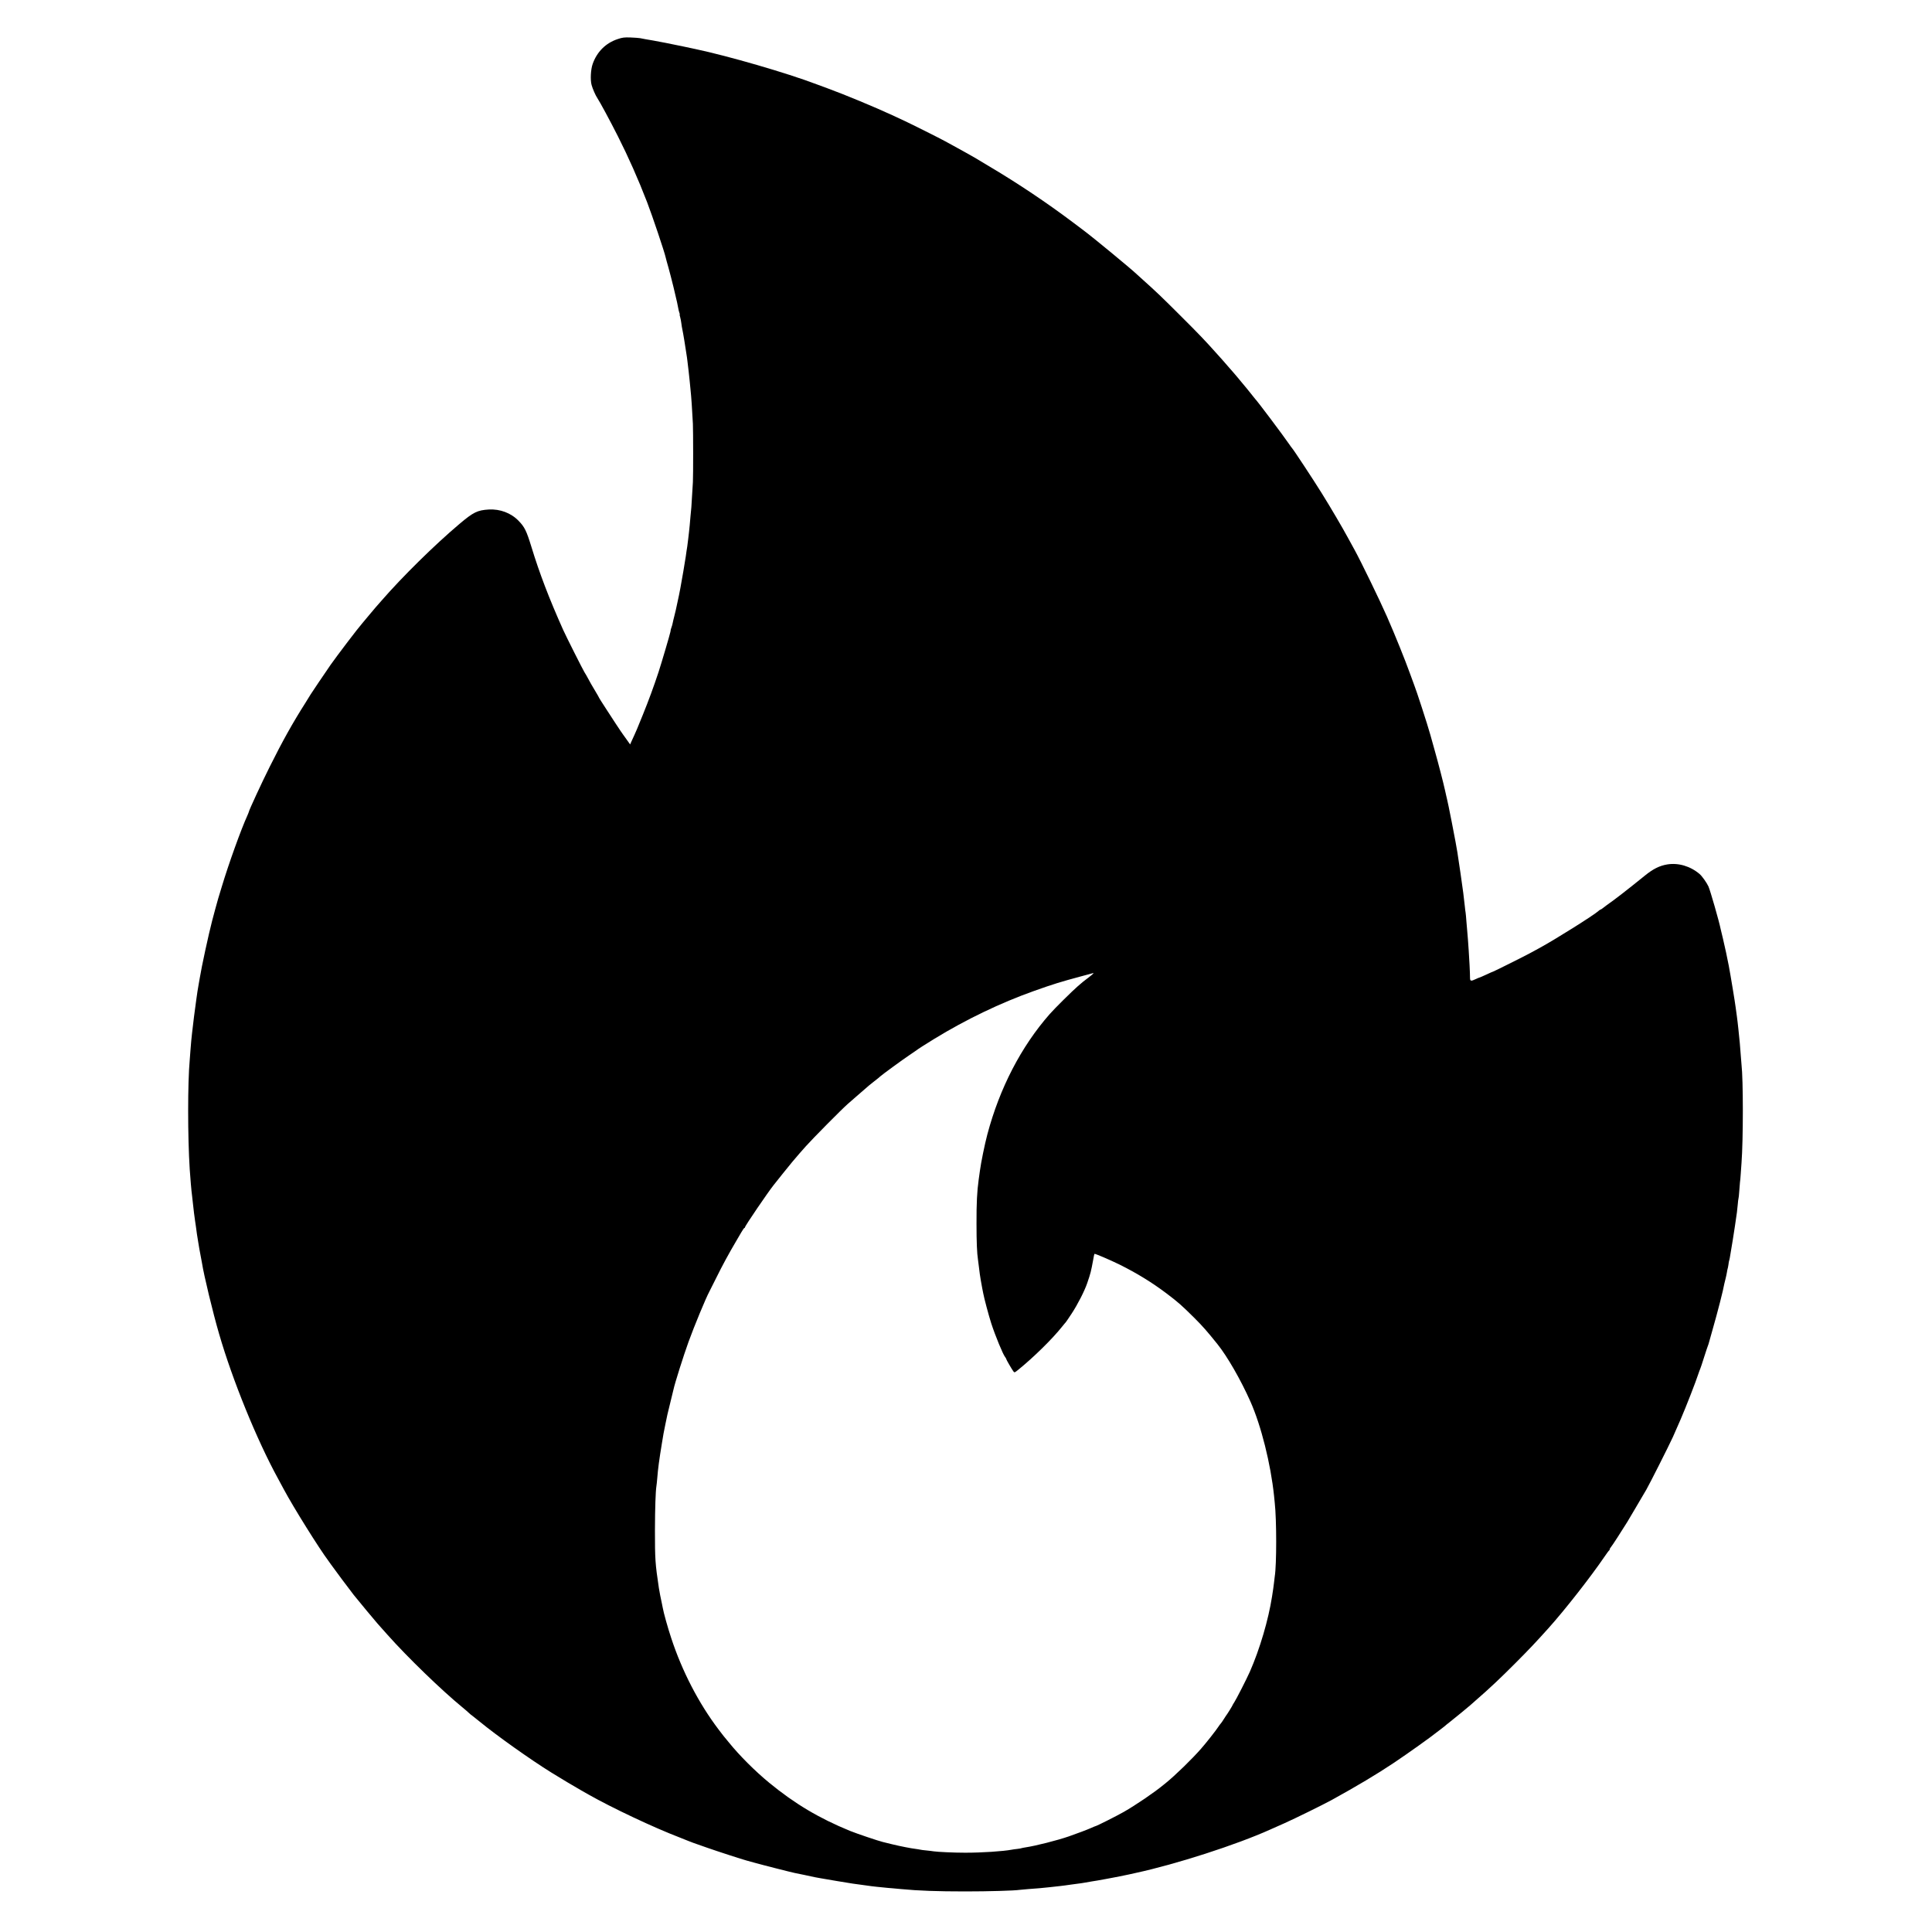
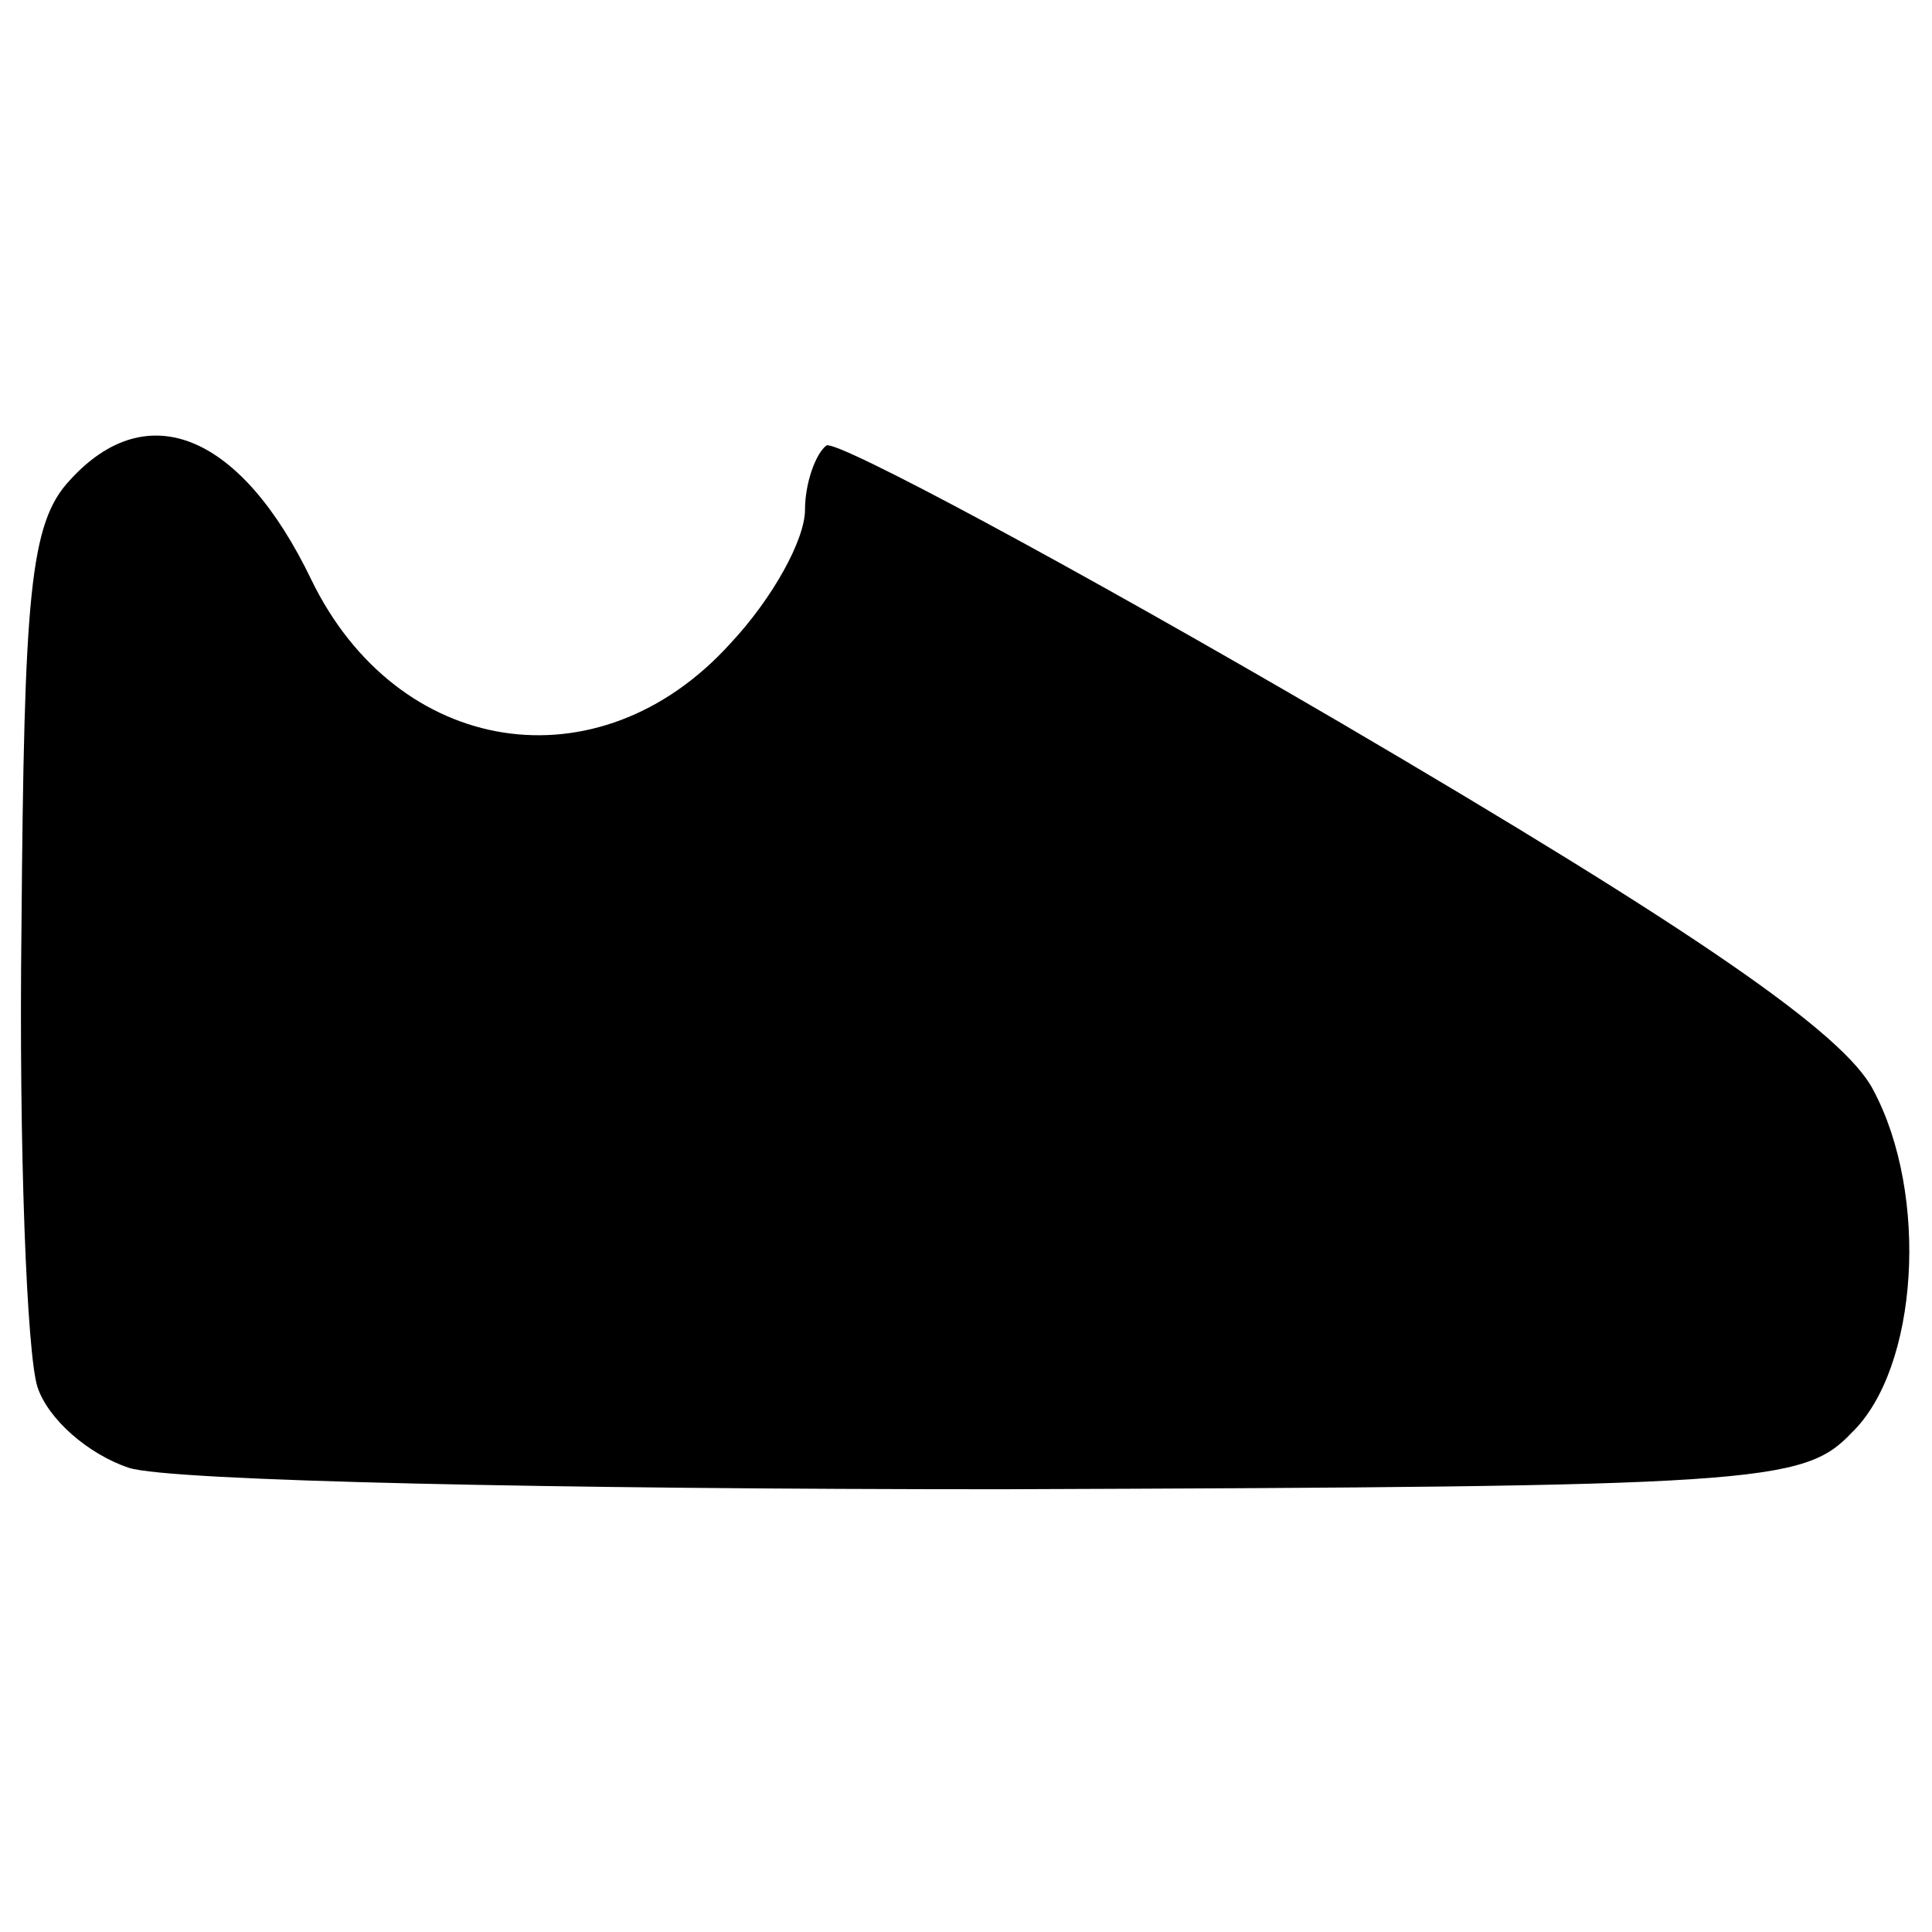
- <svg xmlns="http://www.w3.org/2000/svg" version="1.0" width="2500pt" height="2500pt" viewBox="0 0 2500 2500" preserveAspectRatio="xMidYMid meet">
-   <g transform="translate(0,2500) scale(0.1,-0.1)" fill="#000000" stroke="none">
-     <path d="M7992 24494 c-154 -51 -268 -165 -323 -322 -25 -71 -32 -204 -14 -271 12 -46 52 -138 75 -171 31 -46 163 -290 265 -492 135 -267 263 -555 378 -853 67 -174 227 -649 241 -717 3 -13 18 -70 35 -128 16 -58 46 -172 66 -255 48 -203 54 -227 61 -271 3 -20 10 -48 15 -61 5 -13 7 -23 4 -23 -2 0 1 -15 6 -32 5 -18 12 -53 15 -78 3 -25 9 -63 14 -85 5 -22 16 -85 25 -140 8 -55 20 -127 25 -160 6 -33 12 -80 15 -105 3 -25 10 -85 16 -135 6 -49 12 -109 14 -131 2 -23 6 -69 10 -103 10 -90 22 -264 31 -446 4 -101 5 -655 0 -755 -5 -95 -16 -273 -20 -325 -2 -22 -7 -74 -11 -115 -3 -41 -8 -93 -10 -115 -2 -22 -6 -61 -9 -87 -3 -27 -8 -69 -11 -95 -7 -63 -17 -133 -22 -158 -2 -11 -6 -40 -9 -65 -5 -40 -57 -345 -70 -410 -11 -53 -14 -71 -18 -92 -3 -13 -12 -57 -21 -98 -9 -41 -18 -83 -20 -93 -2 -9 -11 -44 -19 -78 -9 -33 -18 -74 -21 -89 -3 -16 -9 -39 -14 -52 -5 -13 -9 -26 -10 -30 0 -5 -1 -9 -2 -10 0 -2 -2 -12 -4 -24 -8 -40 -114 -399 -153 -519 -62 -188 -127 -365 -204 -555 -63 -158 -88 -217 -147 -344 l-17 -39 -42 59 c-23 32 -46 64 -51 71 -12 14 -172 257 -220 333 -19 30 -47 74 -63 98 -15 24 -28 45 -28 47 0 3 -19 35 -41 72 -40 65 -82 139 -120 211 -10 18 -22 38 -27 45 -10 12 -244 476 -275 547 -180 402 -305 728 -411 1075 -64 208 -88 256 -165 335 -98 102 -239 155 -386 147 -147 -9 -199 -34 -380 -187 -320 -270 -738 -682 -1006 -990 -40 -47 -76 -87 -79 -90 -3 -3 -39 -45 -80 -95 -41 -49 -82 -99 -92 -110 -59 -67 -318 -408 -408 -535 -71 -103 -254 -373 -260 -385 -3 -6 -33 -55 -68 -110 -164 -258 -296 -494 -461 -825 -100 -199 -271 -569 -271 -585 0 -3 -9 -24 -19 -48 -80 -174 -243 -627 -330 -917 -17 -58 -39 -127 -47 -155 -8 -27 -26 -90 -39 -140 -13 -49 -31 -117 -40 -150 -45 -172 -139 -606 -159 -735 -3 -19 -10 -57 -15 -85 -5 -27 -12 -70 -16 -95 -3 -25 -10 -72 -15 -105 -13 -84 -47 -357 -55 -435 -3 -36 -8 -79 -10 -95 -2 -17 -6 -71 -10 -120 -3 -50 -8 -109 -10 -132 -27 -293 -27 -992 0 -1413 7 -110 22 -285 30 -340 3 -19 7 -60 10 -90 8 -76 24 -211 29 -236 2 -12 7 -45 11 -75 6 -52 20 -145 30 -202 3 -15 9 -55 15 -90 6 -34 15 -82 20 -107 5 -25 11 -58 14 -75 23 -151 140 -638 221 -915 172 -595 488 -1372 761 -1870 22 -41 57 -105 76 -141 125 -234 458 -767 577 -925 9 -12 23 -32 31 -44 25 -37 257 -348 297 -398 68 -85 277 -336 308 -371 16 -19 35 -39 40 -45 6 -6 46 -52 90 -101 257 -289 699 -717 970 -939 33 -27 70 -59 81 -70 12 -12 34 -30 50 -41 15 -11 58 -45 94 -75 214 -176 657 -491 925 -657 92 -58 329 -199 385 -230 30 -17 73 -41 95 -54 303 -172 847 -429 1185 -558 47 -18 94 -37 105 -42 11 -5 40 -16 65 -25 25 -9 108 -38 185 -65 119 -42 457 -152 505 -164 8 -3 49 -14 90 -25 110 -31 496 -129 533 -136 18 -3 73 -14 122 -25 50 -11 113 -25 140 -30 28 -5 59 -11 71 -13 47 -9 382 -65 419 -70 22 -3 72 -10 110 -15 120 -17 159 -22 200 -26 22 -2 63 -6 90 -9 28 -3 77 -8 110 -10 33 -3 87 -8 120 -11 218 -21 464 -30 825 -30 303 0 638 10 701 20 13 2 62 6 109 10 127 9 186 14 285 25 50 6 110 13 135 15 41 5 83 10 150 20 14 2 48 7 75 10 28 3 73 10 100 15 28 5 64 11 80 14 29 4 119 19 180 31 17 3 53 10 80 15 41 7 160 31 225 45 8 2 47 10 85 19 521 112 1305 365 1740 561 17 7 98 43 180 80 144 64 501 240 615 302 325 179 587 335 805 481 181 121 488 340 560 399 6 5 28 22 50 38 22 17 42 32 45 35 3 4 39 33 80 65 71 56 232 188 256 210 6 6 37 33 70 62 178 154 318 286 519 488 176 177 252 257 421 445 214 238 550 668 725 925 30 44 57 81 62 83 4 2 7 9 7 15 0 6 8 20 18 31 15 17 129 193 209 322 13 20 178 302 247 419 43 75 290 564 343 680 31 70 43 97 101 230 65 150 198 491 228 585 8 25 19 54 24 65 5 11 28 79 50 150 23 72 45 139 50 150 5 11 10 29 13 40 3 11 23 83 45 160 71 248 140 518 155 605 3 14 10 43 16 65 6 22 13 58 17 80 3 22 8 43 9 46 2 3 7 28 11 55 3 27 8 52 10 55 2 3 5 19 8 35 30 178 49 292 66 409 28 188 28 189 36 275 3 41 8 78 10 82 2 3 7 46 10 95 3 48 7 99 9 113 3 14 7 63 10 110 4 47 8 110 10 140 23 304 23 1080 0 1275 -2 17 -6 73 -10 125 -7 107 -15 189 -30 330 -2 19 -7 60 -10 90 -3 30 -8 66 -10 80 -2 14 -9 63 -15 110 -9 72 -66 418 -90 545 -18 96 -51 248 -75 349 -15 60 -28 116 -30 125 -18 93 -135 501 -158 551 -22 48 -84 135 -114 160 -121 103 -276 148 -421 124 -99 -17 -181 -58 -287 -144 -225 -182 -385 -307 -493 -382 -18 -13 -42 -31 -54 -41 -11 -9 -24 -17 -28 -17 -3 0 -15 -8 -26 -18 -57 -53 -567 -373 -759 -477 -38 -21 -95 -52 -125 -68 -61 -34 -468 -237 -474 -237 -3 0 -44 -18 -91 -40 -47 -22 -89 -40 -93 -40 -4 -1 -25 -9 -47 -20 -61 -29 -73 -27 -73 18 1 45 -11 275 -17 352 -2 30 -7 95 -10 143 -3 48 -8 102 -10 120 -2 18 -6 70 -10 117 -3 47 -8 96 -10 110 -3 14 -7 50 -10 80 -14 135 -22 192 -56 430 -42 285 -44 299 -65 410 -26 140 -74 385 -89 455 -23 108 -24 109 -29 130 -3 11 -11 49 -19 85 -22 99 -81 328 -128 495 -23 83 -50 179 -60 215 -36 131 -185 588 -209 645 -5 11 -30 79 -55 150 -65 180 -190 491 -297 735 -92 210 -341 722 -420 865 -25 44 -63 114 -85 155 -74 137 -224 392 -341 580 -105 169 -368 568 -382 580 -4 3 -21 28 -40 55 -70 103 -416 564 -440 585 -3 3 -21 25 -40 50 -19 25 -48 61 -65 81 -16 19 -39 46 -50 60 -38 47 -120 144 -125 149 -3 3 -34 39 -70 80 -36 41 -69 80 -75 86 -5 6 -41 46 -80 89 -141 158 -224 245 -460 480 -235 235 -323 319 -481 460 -43 39 -85 77 -94 85 -74 70 -559 470 -676 557 -16 12 -82 61 -146 110 -333 250 -698 495 -1063 712 -93 56 -177 106 -185 111 -33 20 -230 130 -295 165 -38 21 -88 48 -110 60 -51 29 -439 223 -525 263 -36 17 -105 49 -155 72 -218 101 -612 265 -831 345 -55 20 -121 45 -149 55 -387 147 -1140 365 -1565 455 -8 2 -80 17 -160 34 -137 29 -335 68 -390 77 -65 11 -132 22 -167 30 -16 3 -71 7 -123 9 -81 3 -106 0 -168 -21z m6154 -12093 c-3 -4 -31 -28 -63 -52 -32 -24 -63 -48 -70 -54 -6 -5 -37 -32 -70 -60 -64 -55 -296 -284 -358 -355 -370 -420 -650 -960 -809 -1560 -33 -124 -82 -363 -96 -470 -6 -47 -13 -98 -16 -115 -21 -150 -29 -305 -28 -570 0 -237 6 -380 19 -465 2 -14 6 -45 9 -70 13 -107 17 -138 27 -195 5 -33 14 -80 19 -105 5 -25 12 -56 14 -70 10 -57 70 -283 103 -385 52 -160 152 -403 180 -436 7 -8 13 -19 13 -23 0 -9 71 -131 93 -161 14 -19 16 -18 63 20 202 164 443 401 569 560 22 28 43 52 46 55 3 3 38 54 78 115 75 114 164 288 199 390 45 131 50 153 77 299 7 43 15 80 17 81 6 6 199 -77 322 -137 227 -113 420 -231 615 -378 148 -112 197 -156 352 -310 109 -108 170 -178 301 -341 129 -160 303 -463 428 -744 139 -312 263 -809 306 -1220 2 -27 7 -68 9 -90 25 -224 25 -803 0 -956 -2 -13 -7 -51 -10 -84 -8 -67 -9 -70 -25 -175 -47 -301 -158 -678 -286 -970 -40 -91 -181 -367 -204 -400 -11 -16 -20 -31 -20 -34 0 -5 -72 -122 -88 -141 -4 -5 -18 -27 -31 -48 -13 -21 -28 -43 -35 -50 -6 -6 -19 -24 -29 -39 -26 -42 -162 -215 -226 -287 -114 -131 -333 -344 -459 -446 -7 -5 -18 -14 -25 -20 -124 -102 -358 -261 -517 -352 -95 -54 -352 -183 -364 -183 -3 0 -29 -11 -58 -24 -49 -22 -176 -70 -288 -109 -147 -51 -431 -123 -560 -142 -24 -4 -47 -8 -51 -10 -3 -2 -28 -7 -56 -10 -27 -3 -60 -7 -72 -10 -112 -21 -382 -39 -601 -39 -150 0 -358 10 -410 18 -14 3 -54 7 -90 11 -36 3 -74 8 -85 11 -11 2 -36 7 -55 9 -61 7 -202 35 -305 60 -55 14 -110 28 -122 30 -55 13 -337 108 -423 143 -403 165 -716 352 -1045 622 -185 152 -388 355 -525 525 -36 44 -67 82 -70 85 -3 3 -31 39 -62 81 -257 339 -472 754 -613 1184 -42 126 -99 329 -109 390 -3 17 -8 41 -11 55 -11 47 -36 175 -39 200 -48 321 -51 372 -51 750 1 290 8 498 19 570 3 14 7 61 11 104 10 124 23 225 61 456 20 123 19 117 44 240 12 58 23 114 26 125 2 11 20 85 40 165 19 80 37 152 39 160 17 81 130 438 194 615 73 202 224 567 270 652 5 10 46 91 91 181 74 151 166 320 253 467 20 33 50 86 69 118 18 31 36 57 40 57 5 0 8 4 8 9 0 18 297 453 370 545 6 6 58 72 117 147 91 114 173 213 218 263 6 6 44 49 85 96 78 88 461 476 540 545 25 22 95 83 155 135 61 52 112 97 115 100 3 3 37 30 75 60 39 30 72 57 75 61 11 13 291 218 375 274 50 33 92 62 95 65 9 9 115 77 231 148 412 252 854 464 1289 619 244 87 348 119 605 188 88 23 161 43 163 44 2 0 1 -3 -2 -8z" />
+ <svg xmlns="http://www.w3.org/2000/svg" version="1.0" width="72pt" height="72pt" viewBox="0 0 72 72" preserveAspectRatio="xMidYMid meet">
+   <g transform="translate(0,72) scale(0.1,-0.1)" fill="#000000" stroke="none">
+     <path d="M26 541 c-15 -16 -17 -43 -18 -167 -1 -82 2 -159 6 -171 4 -12 19 -25 34 -30 15 -5 161 -8 325 -8 282 1 299 2 317 21 25 24 29 89 8 128 -11 21 -66 59 -199 137 -101 59 -187 105 -191 103 -4 -3 -8 -14 -8 -24 0 -11 -12 -33 -28 -50 -49 -54 -124 -42 -156 24 -26 54 -61 69 -90 37z" />
  </g>
</svg>
